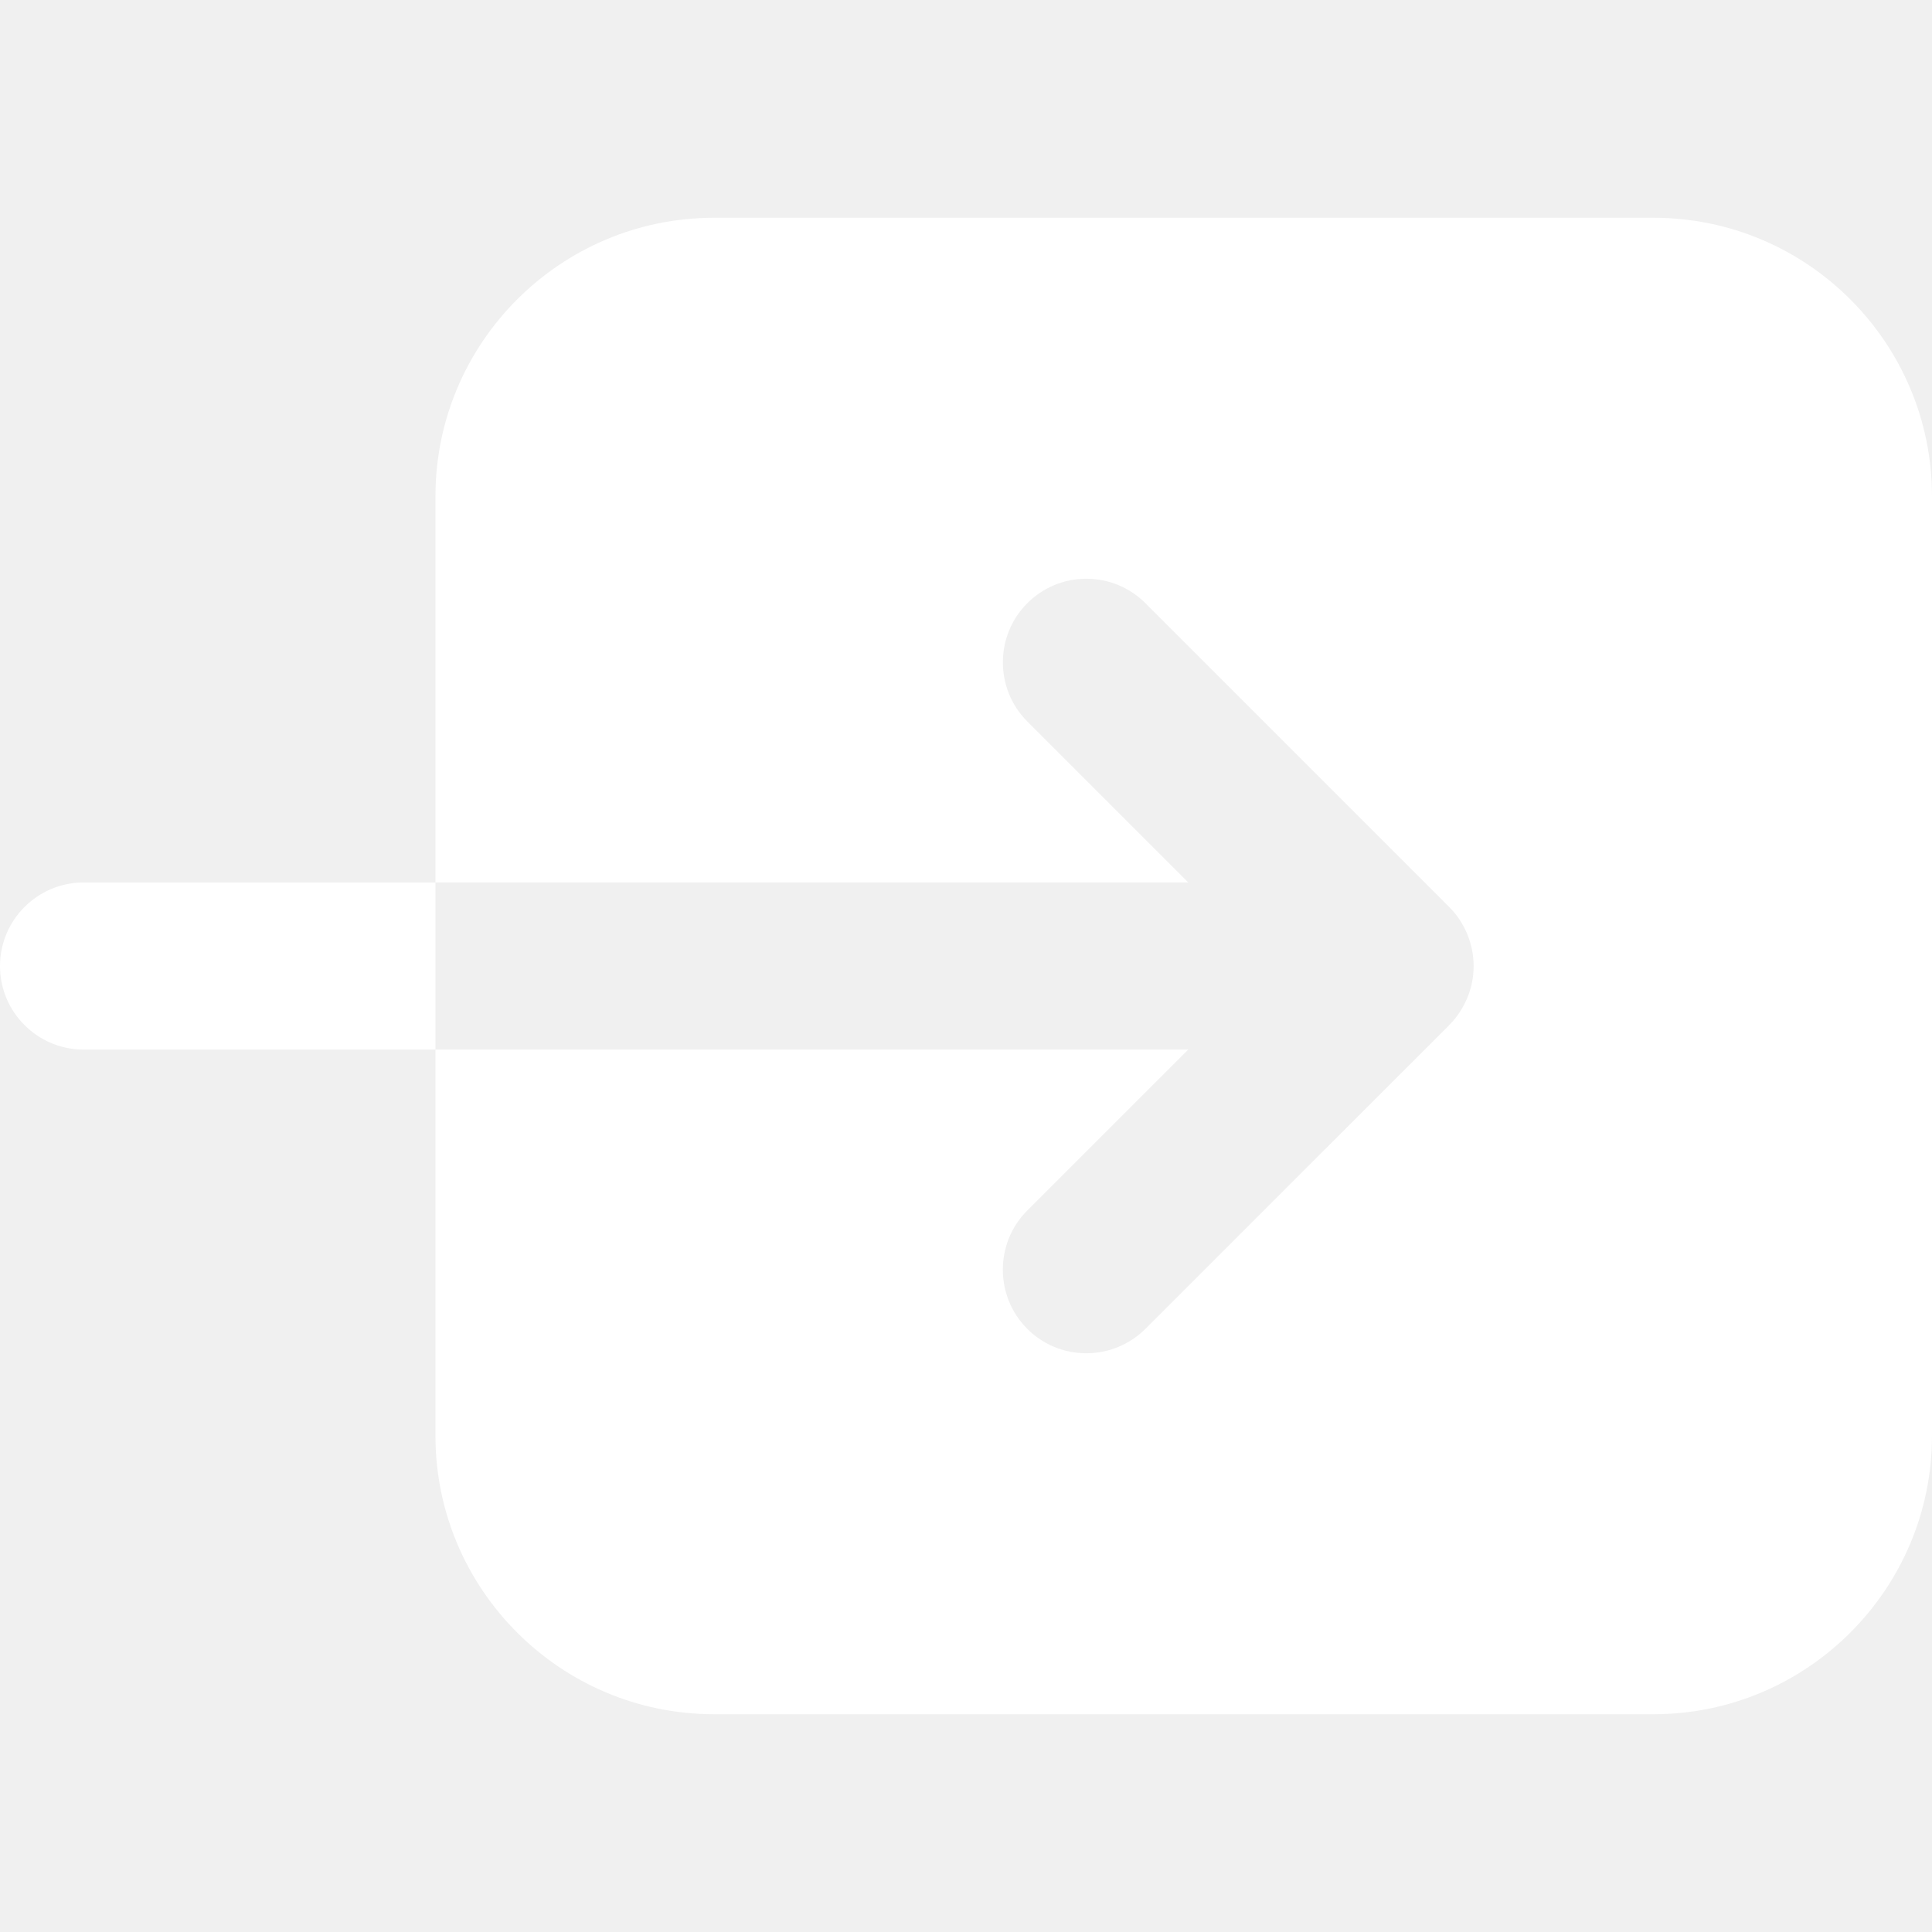
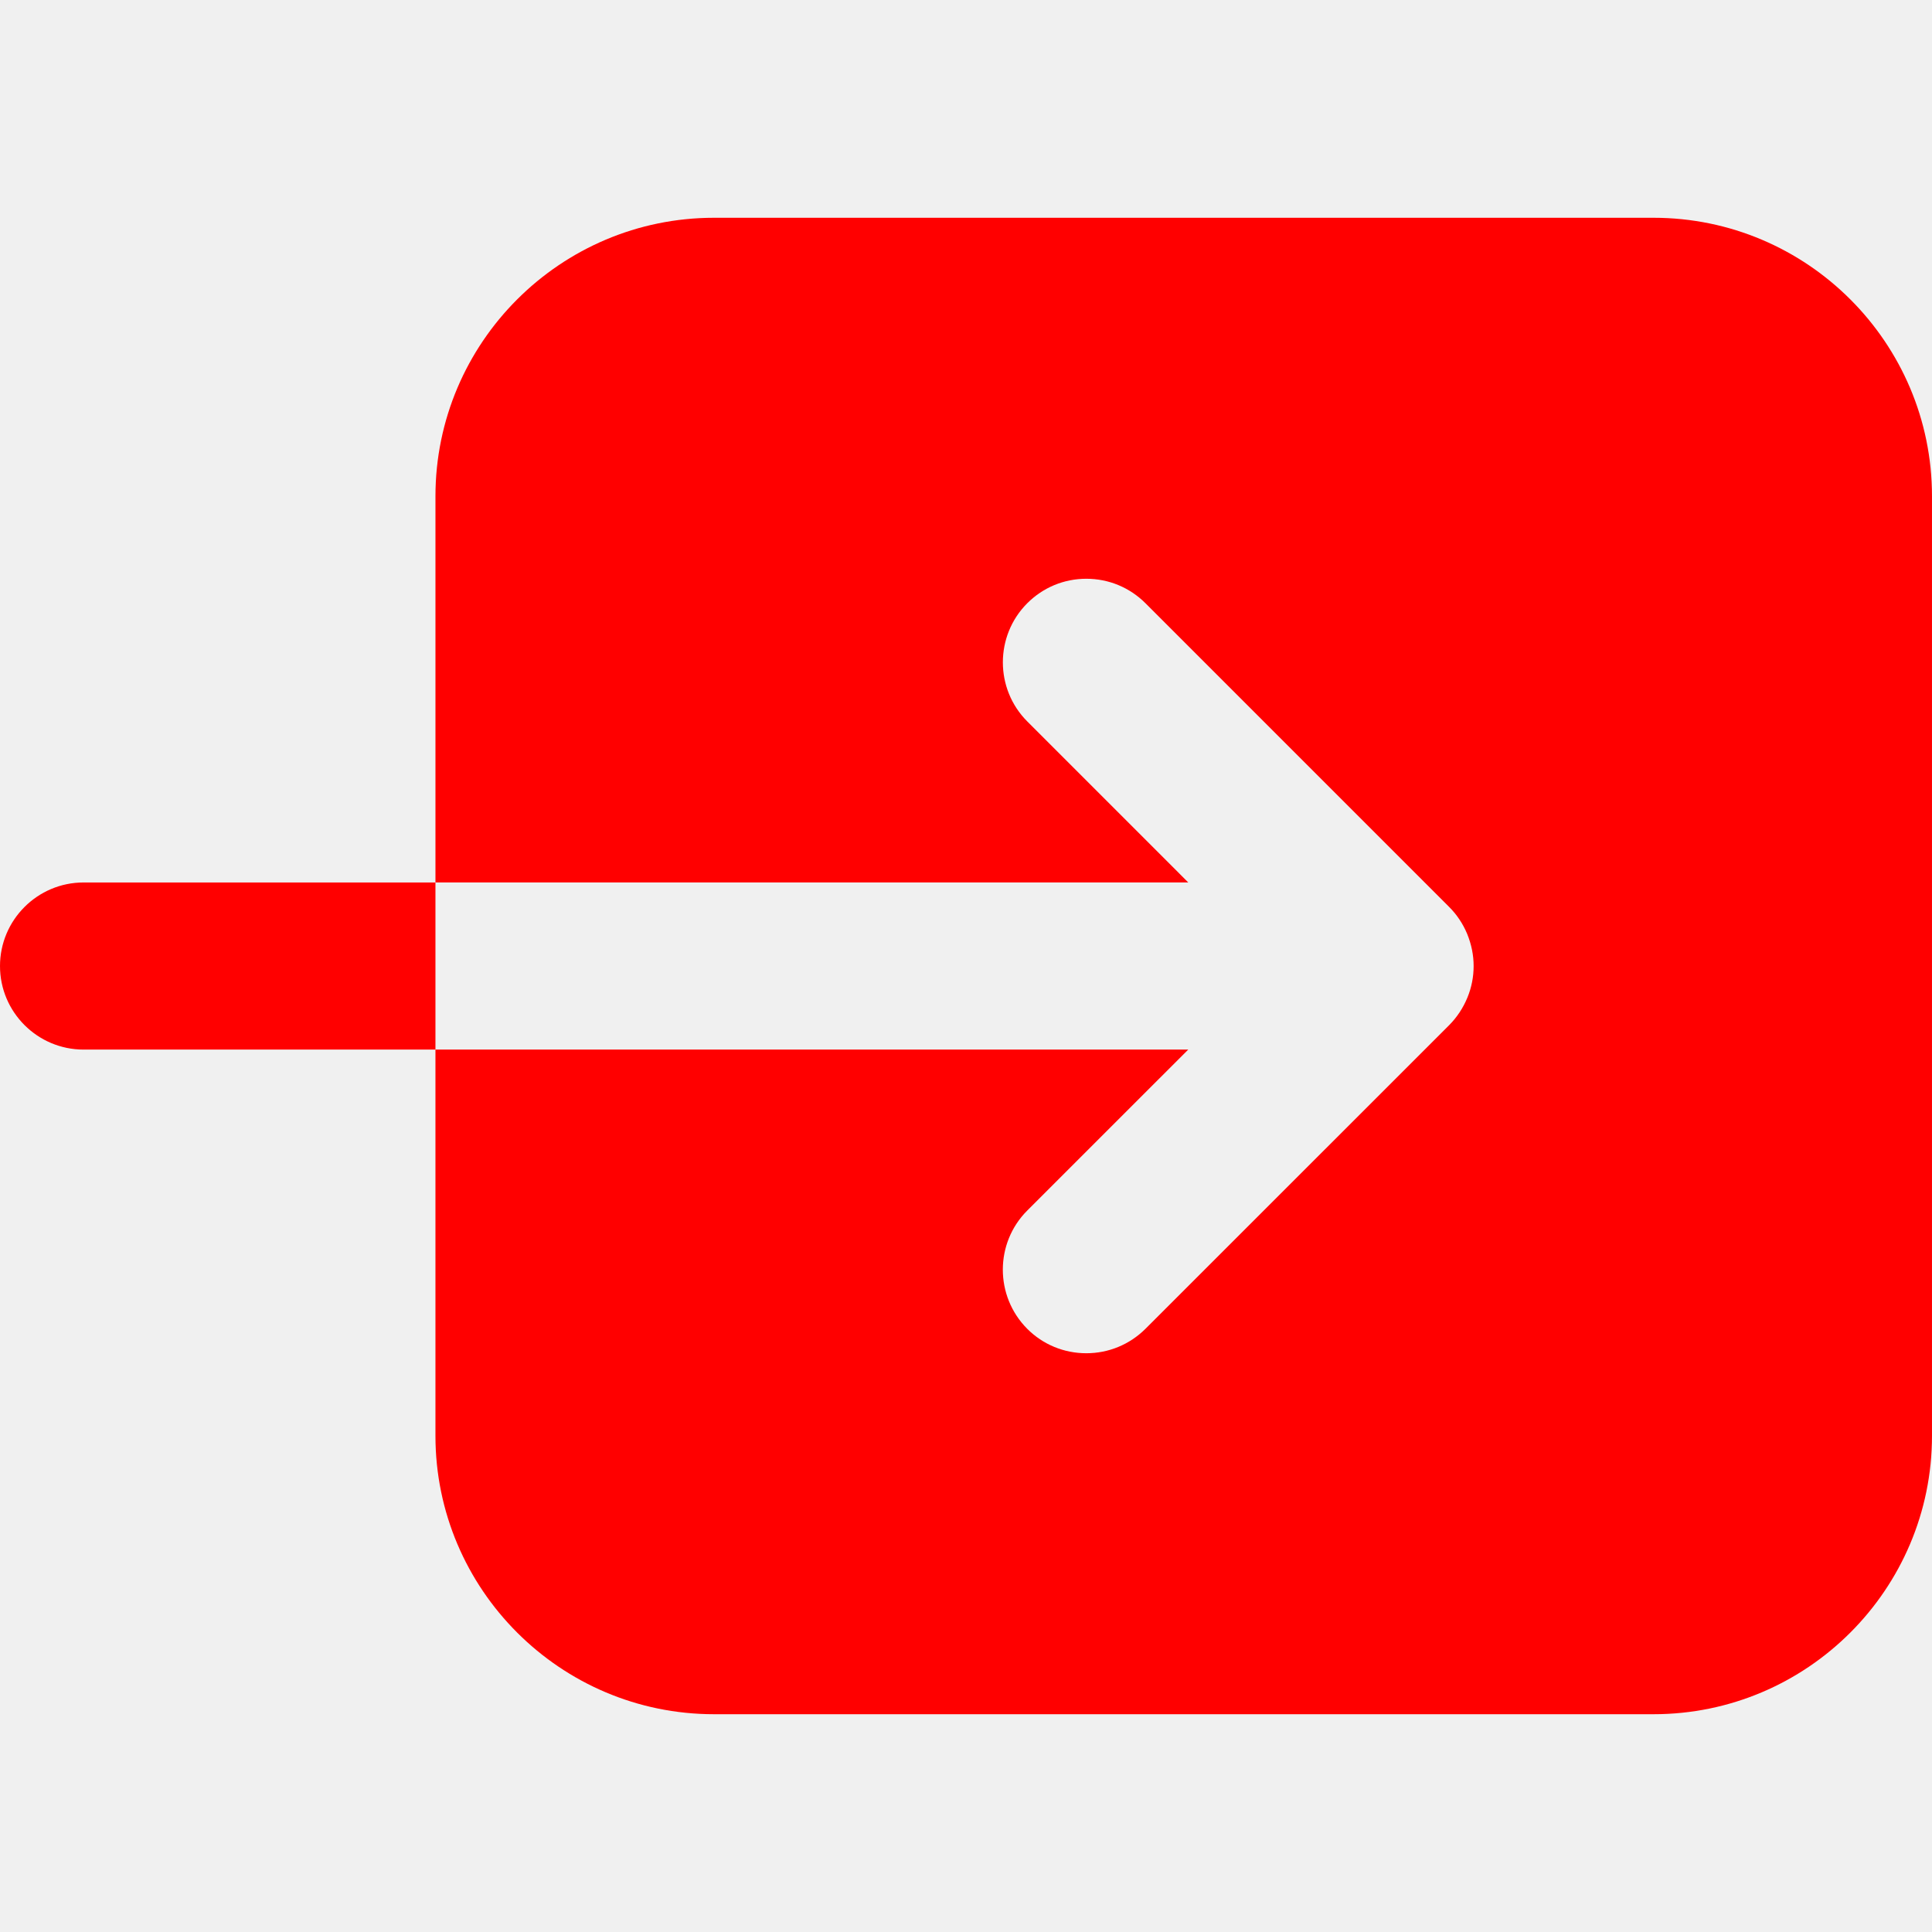
- <svg xmlns="http://www.w3.org/2000/svg" version="1.1" id="Capa_1" x="0px" y="0px" width="392.581px" height="392.581px" fill="#fff" viewBox="0 0 392.581 392.581" style="enable-background:new 0 0 392.581 392.581;" xml:space="preserve">
+ <svg xmlns="http://www.w3.org/2000/svg" version="1.1" id="Capa_1" x="0px" y="0px" width="392.581px" height="392.581px" fill="red" viewBox="0 0 392.581 392.581" style="enable-background:new 0 0 392.581 392.581;" xml:space="preserve">
  <g>
    <g>
      <path d="M16.984,179.318C7.62,179.318,0,186.938,0,196.303c0,9.353,7.614,16.973,16.984,16.973h71.499v-33.958H16.984z" />
      <path d="M335.992,44.252H145.091c-31.213,0-56.607,25.382-56.607,56.589v1.771v76.699h152.969l-32.714-32.717    c-6.611-6.623-6.611-17.396,0-24.016c3.207-3.207,7.464-4.975,11.998-4.975c4.551,0,8.809,1.769,12.021,4.975l61.705,61.708    c1.549,1.543,2.774,3.372,3.65,5.443c0.907,2.23,1.327,4.383,1.327,6.572c0,2.183-0.414,4.339-1.261,6.403    c-0.906,2.181-2.132,4-3.669,5.567l-61.753,61.741c-3.225,3.206-7.494,4.966-12.021,4.966c-4.528,0-8.81-1.76-12.004-4.966    c-6.611-6.636-6.611-17.408,0-24.025l32.72-32.714H88.483v18.572v34.102v25.803c0,31.194,25.395,56.577,56.607,56.577h190.901    c31.213,0,56.589-25.383,56.589-56.577V100.848C392.581,69.634,367.205,44.252,335.992,44.252z" />
    </g>
  </g>
  <g>
</g>
  <g>
</g>
  <g>
</g>
  <g>
</g>
  <g>
</g>
  <g>
</g>
  <g>
</g>
  <g>
</g>
  <g>
</g>
  <g>
</g>
  <g>
</g>
  <g>
</g>
  <g>
</g>
  <g>
</g>
  <g>
</g>
</svg>
